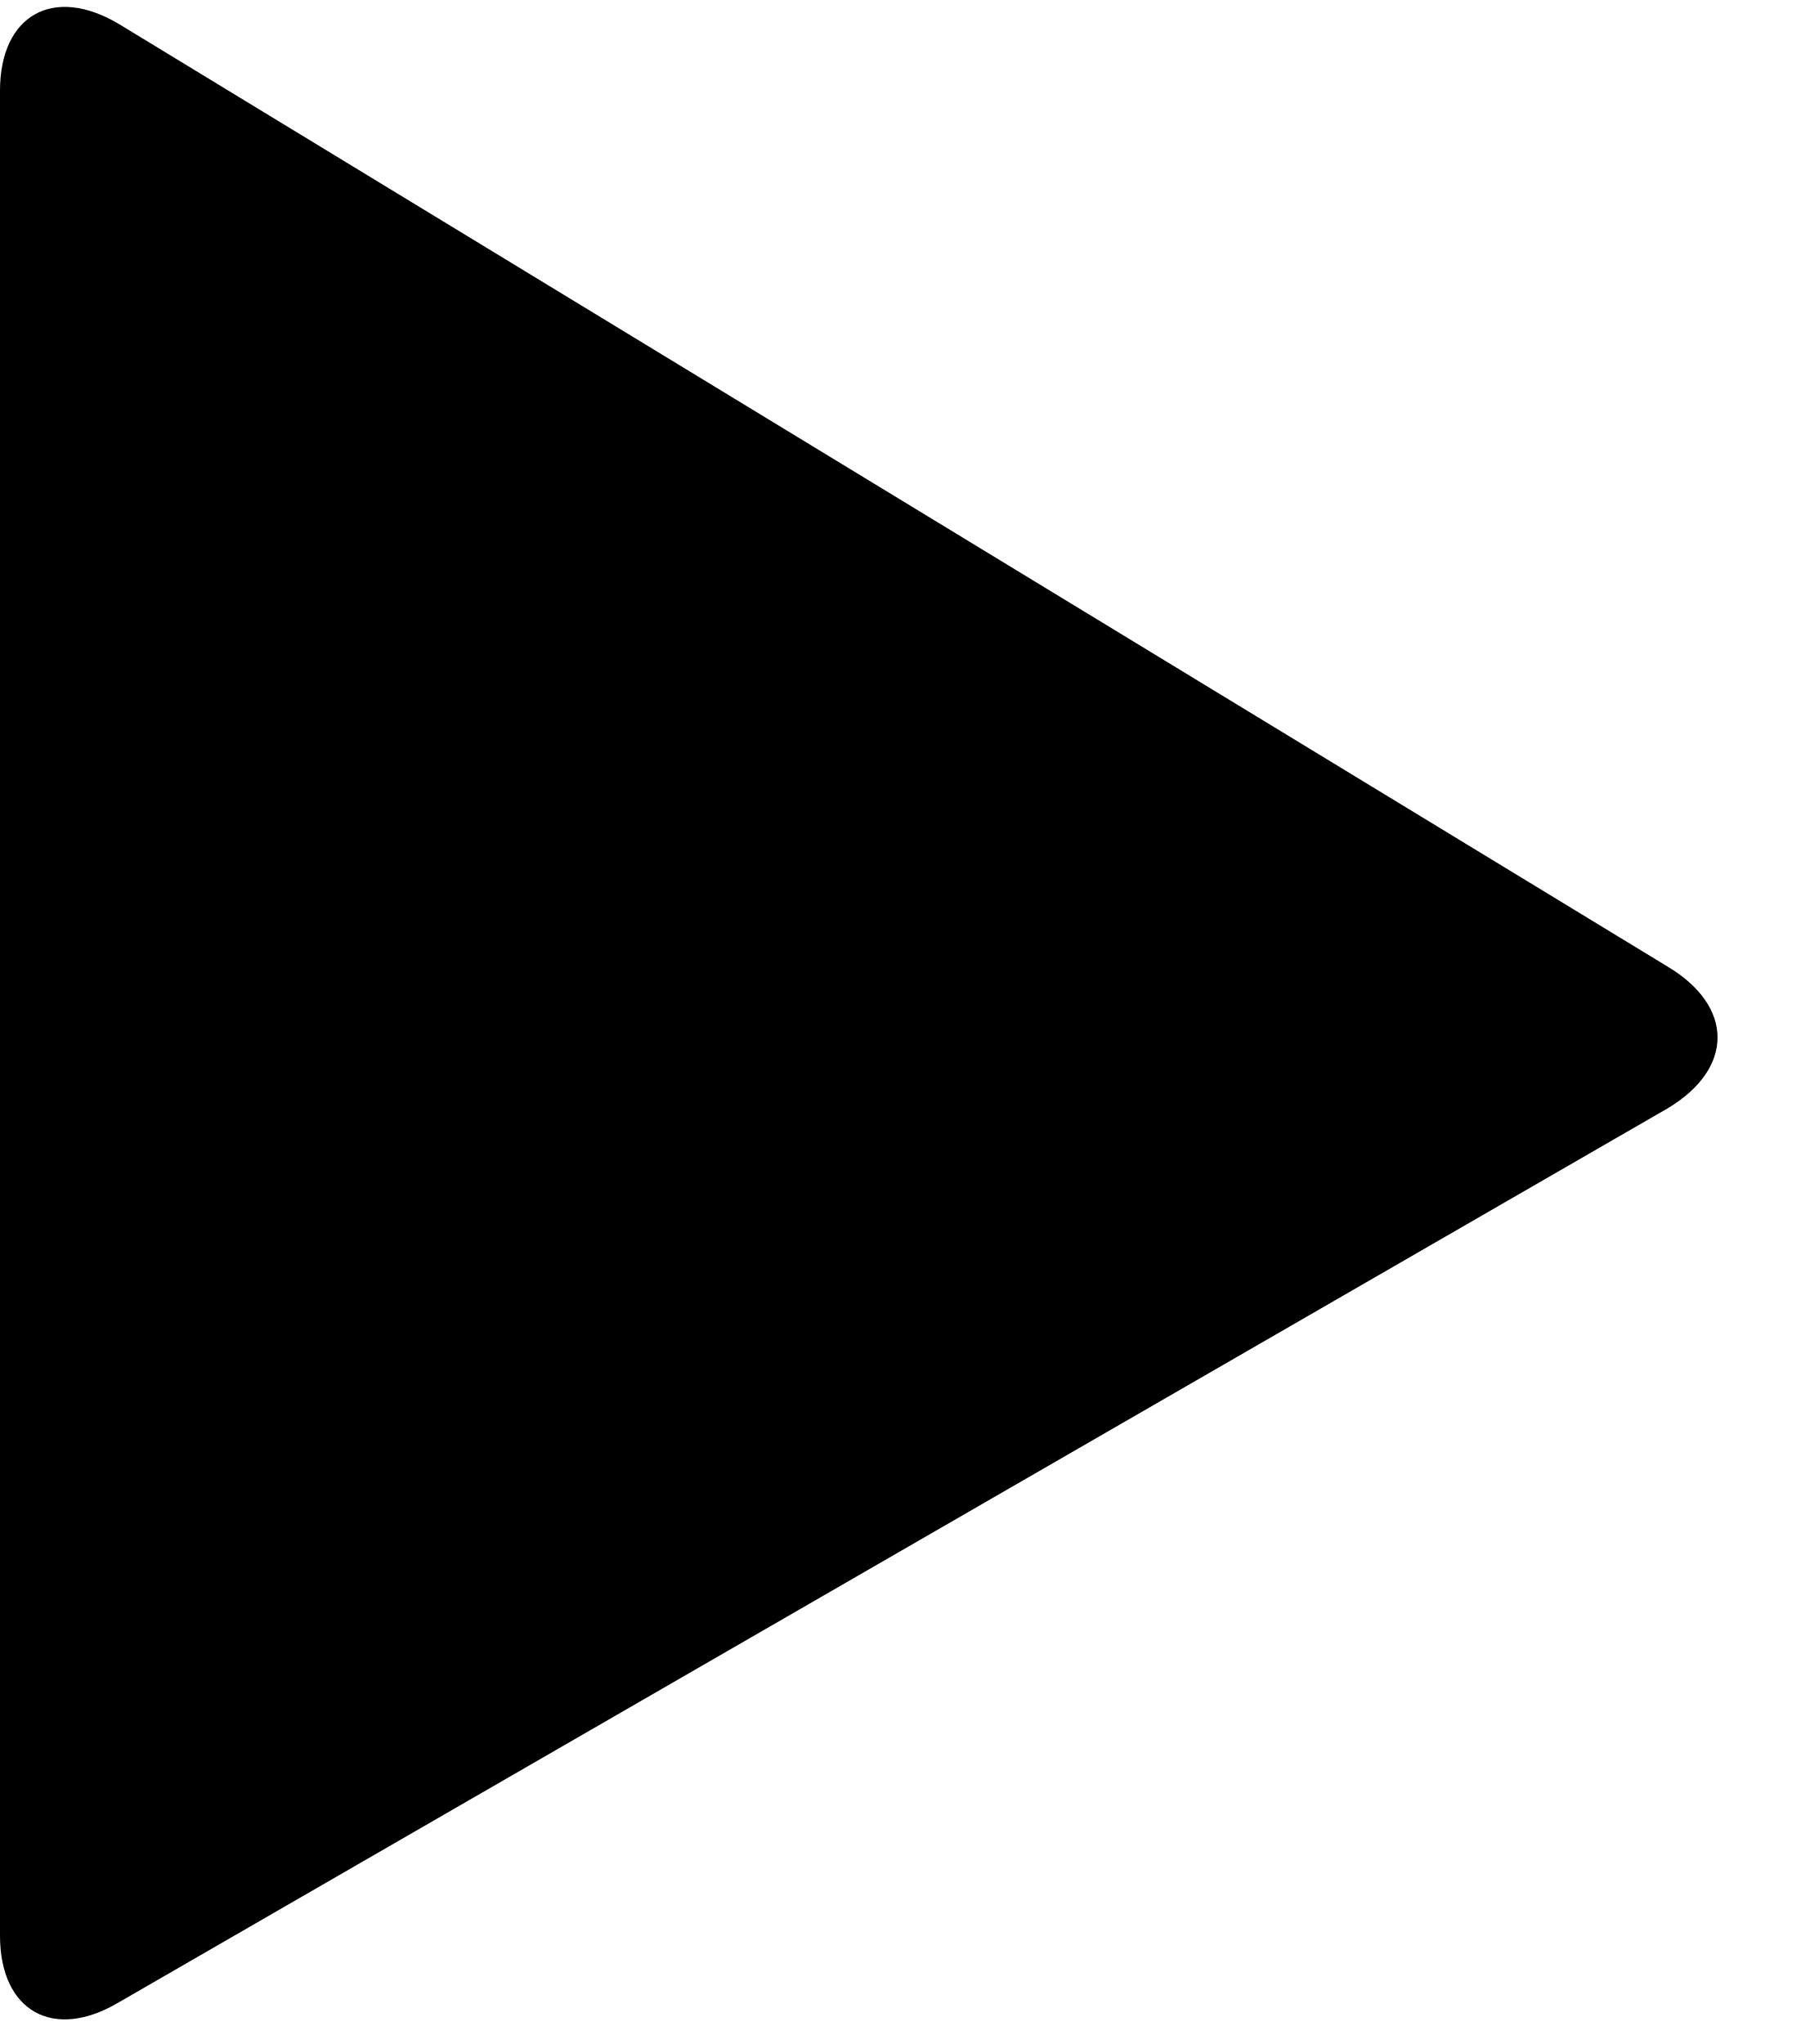
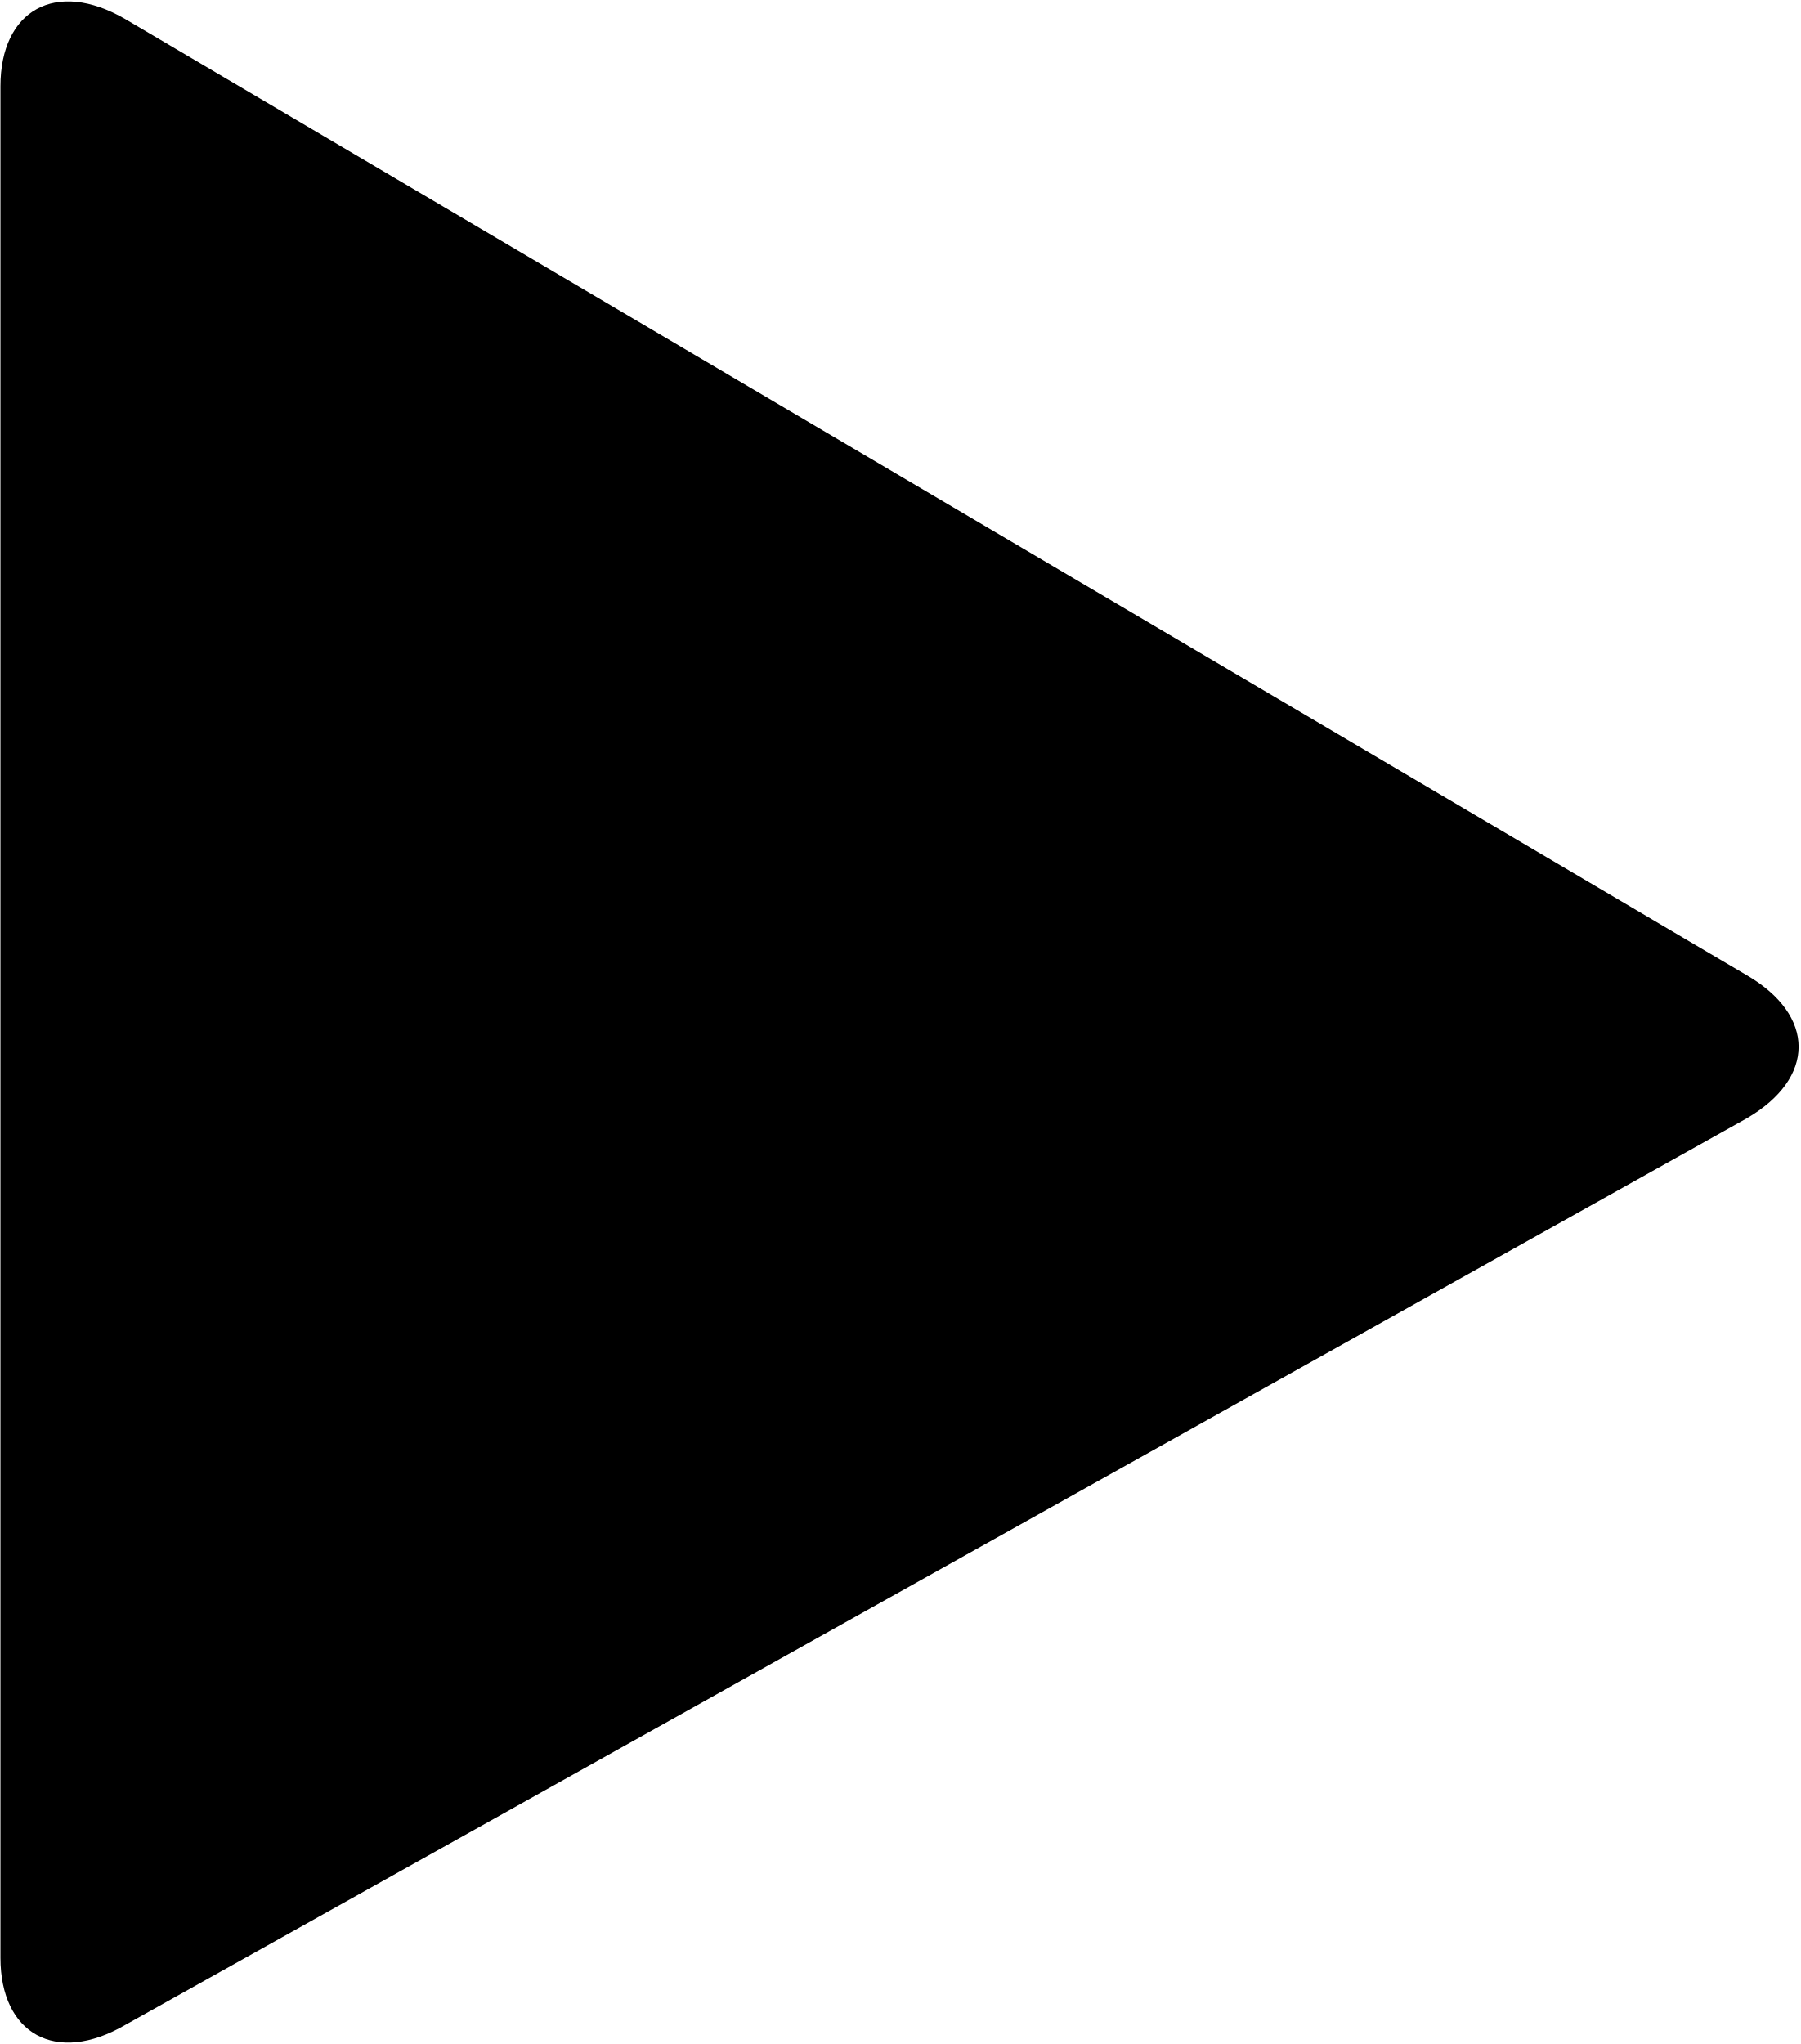
<svg xmlns="http://www.w3.org/2000/svg" viewBox="175.5 364.4 40.7 46.2">
-   <path fill="currentColor" d="M178.2 364.95c-1.5-.9-2.7-.2-2.7 1.5v41.7c0 1.7 1.2 2.4 2.7 1.5l35-20.2c1.5-.9 1.5-2.3 0-3.2Z" />
+   <path fill="currentColor" d="M 178.33 364.83 C 176.76 363.92 175.51 364.63 175.51 366.35 L 175.51 408.65 C 175.51 410.37 176.76 411.08 178.33 410.17 L 214.98 389.68 C 216.55 388.77 216.55 387.35 214.98 386.44 Z" />
</svg>
